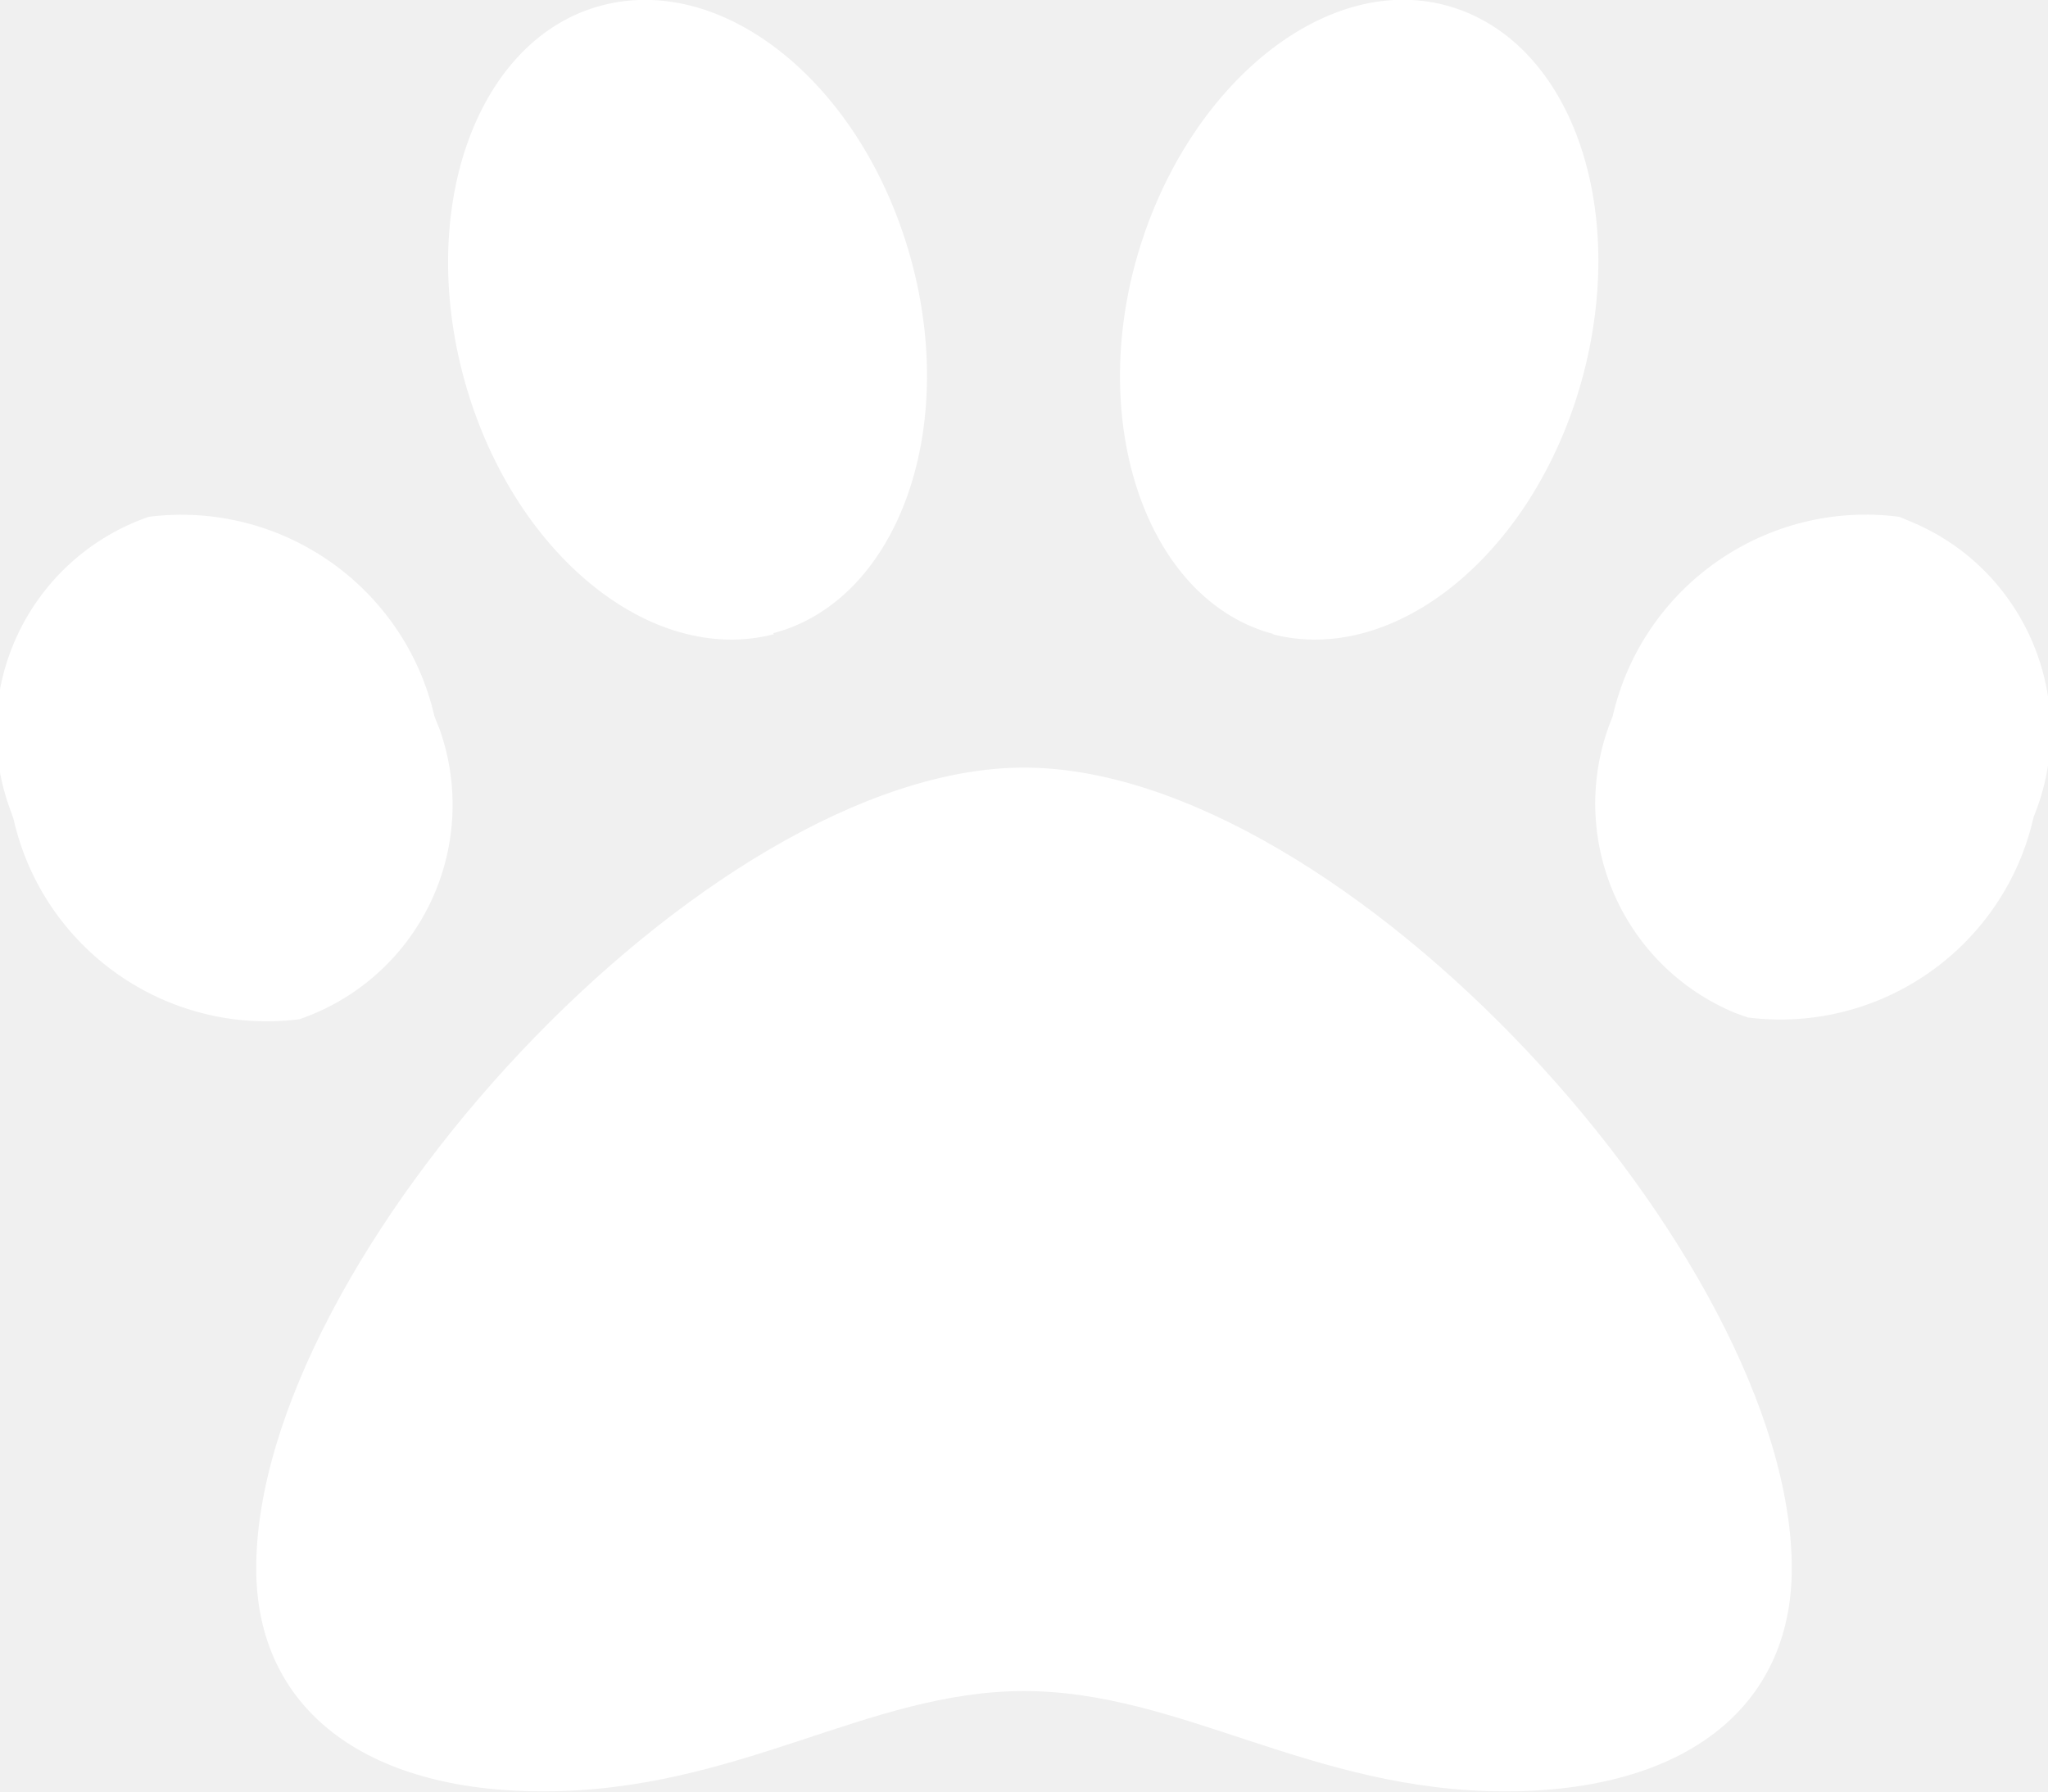
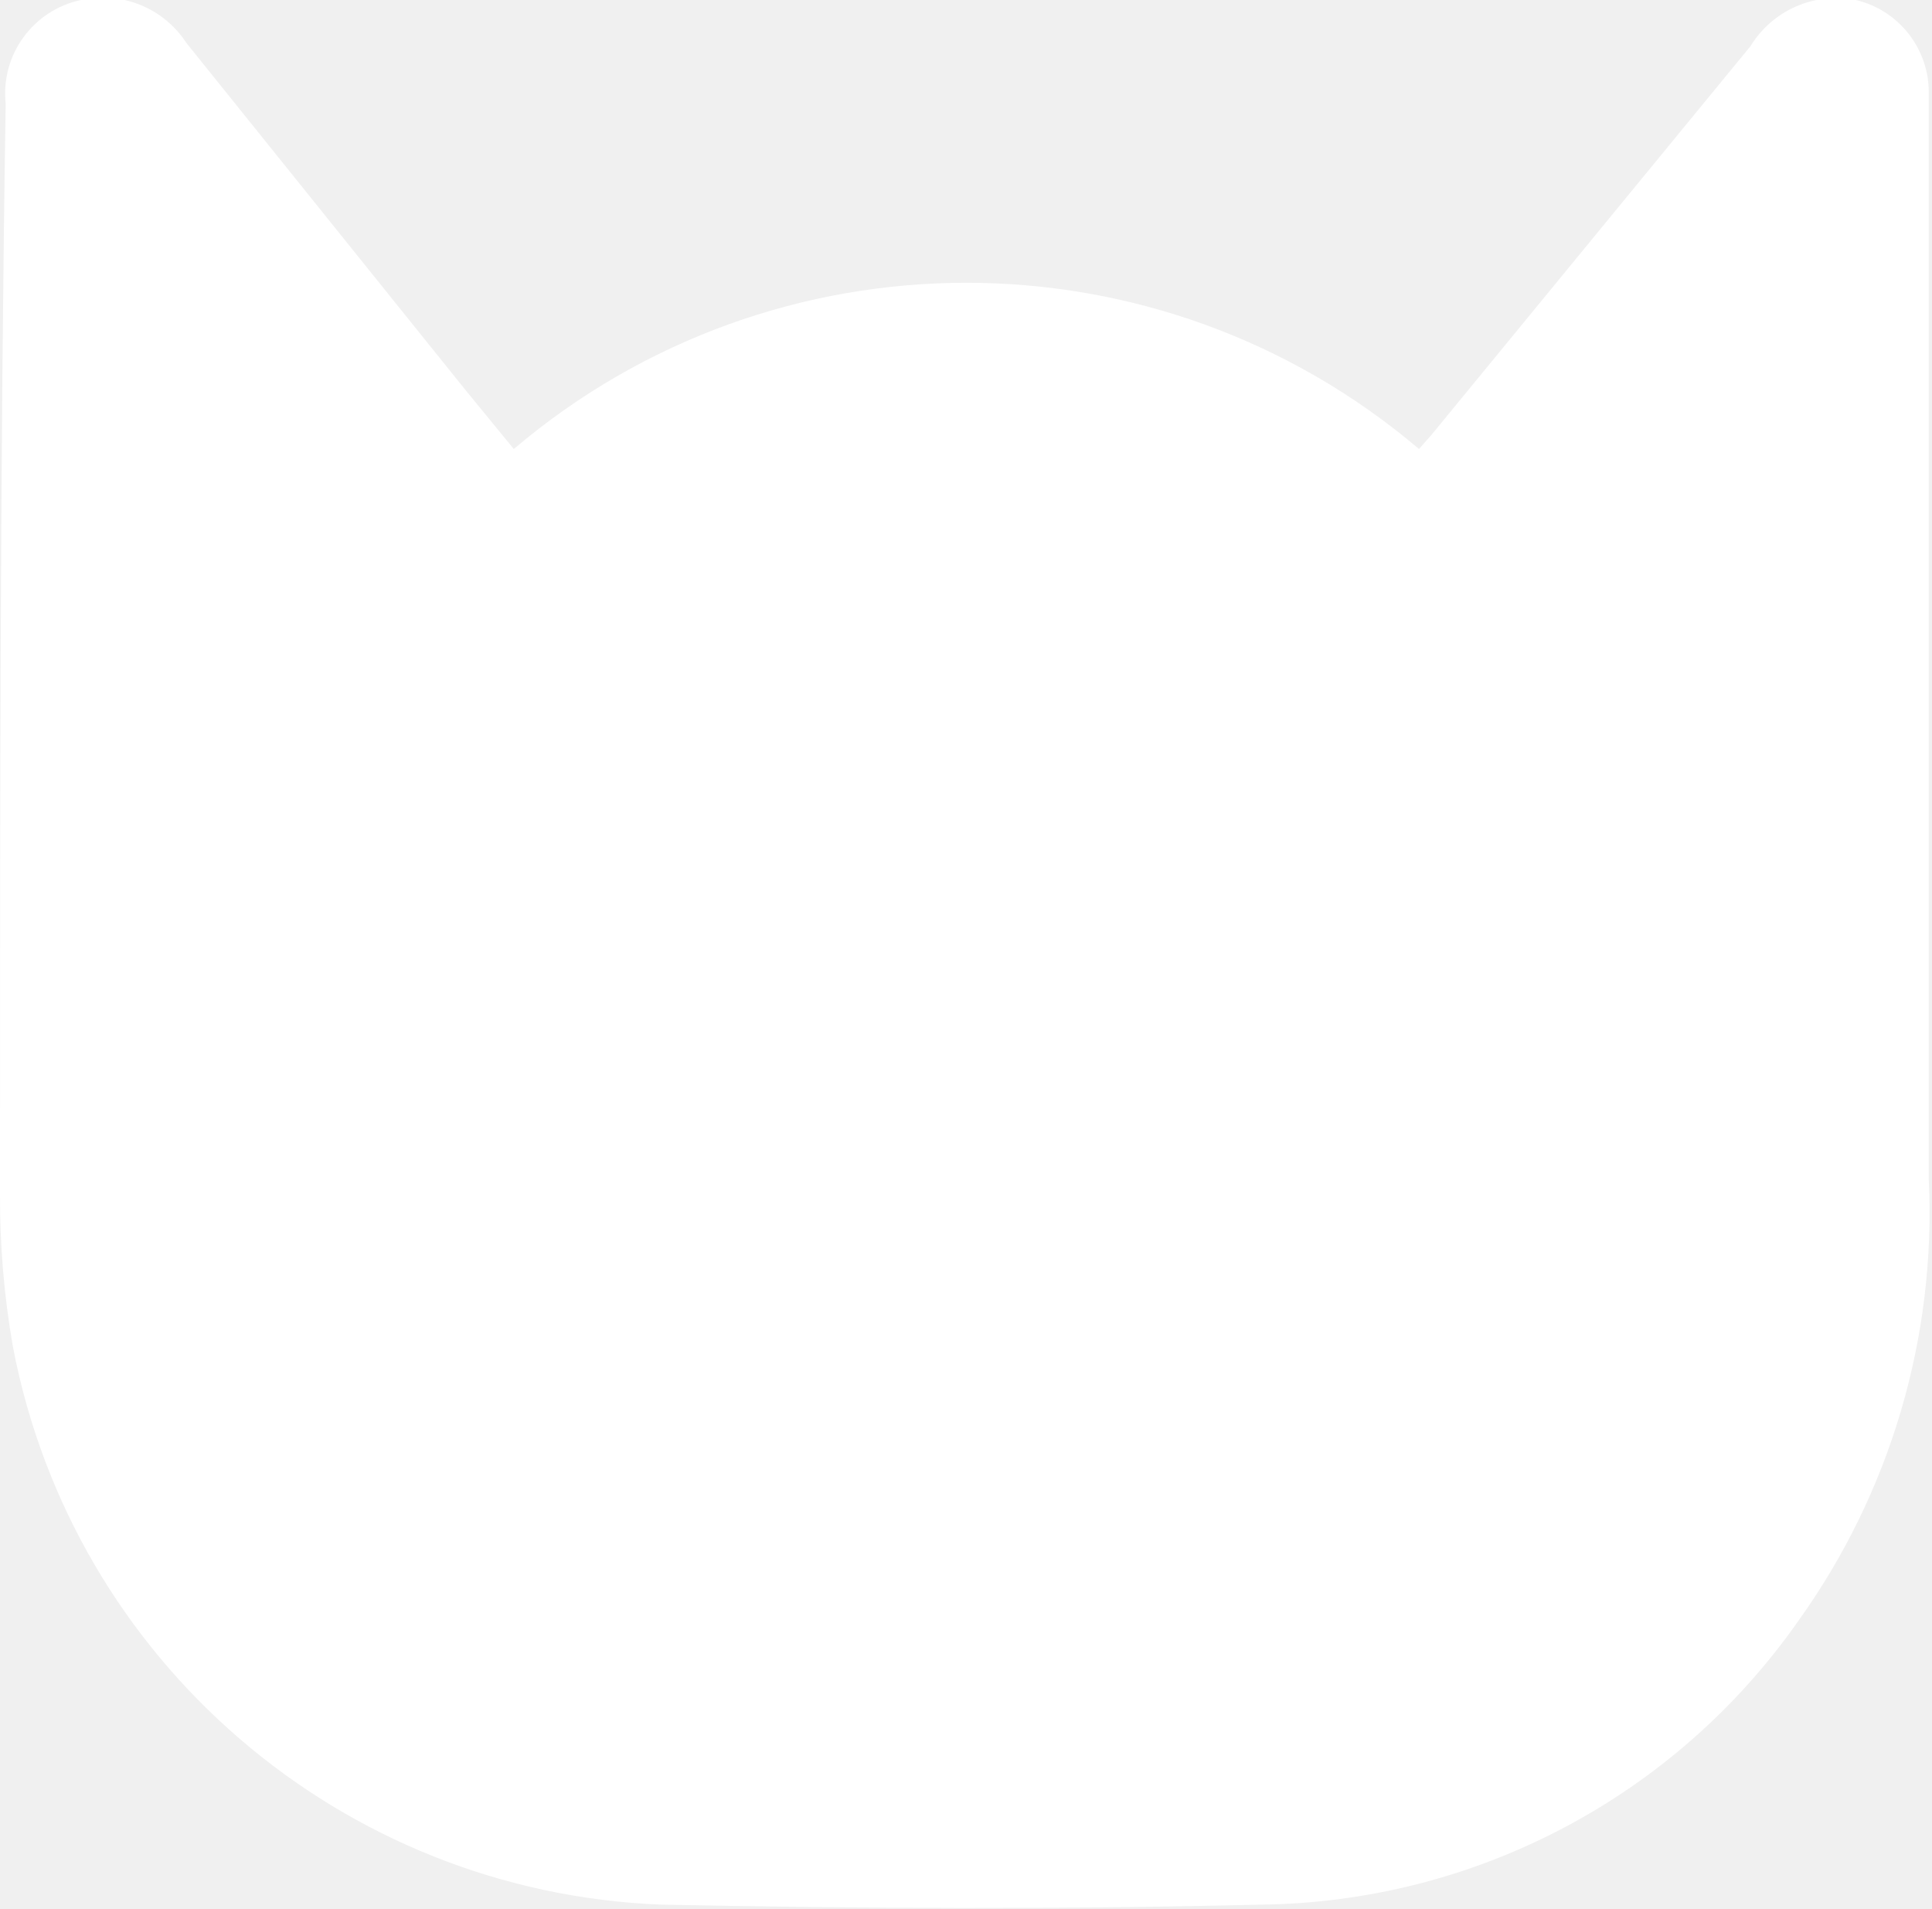
- <svg xmlns="http://www.w3.org/2000/svg" id="圖層_1" data-name="圖層 1" viewBox="0 0 22.86 20">
+ <svg xmlns="http://www.w3.org/2000/svg" id="圖層_1" data-name="圖層 1" viewBox="0 0 23.84 23.55">
  <defs>
    <style>.cls-1{fill:#fff;}</style>
  </defs>
-   <path class="cls-1" d="M11.43,8.57c-3.55,0-8.57,5.48-8.57,8.94,0,1.56,1.2,2.49,3.2,2.49,2.18,0,3.62-1.12,5.37-1.12S14.64,20,16.8,20c2,0,3.2-.93,3.2-2.49C20,14.05,15,8.57,11.43,8.57ZM4.85,8A2.9,2.9,0,0,0,1.66,5.77,2.53,2.53,0,0,0,.1,9l.05.14a2.9,2.9,0,0,0,3.19,2.24A2.53,2.53,0,0,0,4.91,8.15Zm3.78-.93C10,6.71,10.7,4.84,10.17,2.9S8.1-.3,6.72.06,4.65,2.29,5.18,4.23,7.26,7.44,8.64,7.08ZM21.2,5.77A2.9,2.9,0,0,0,18,8a2.53,2.53,0,0,0,1.37,3.31l.14.05A2.9,2.9,0,0,0,22.7,9.12a2.53,2.53,0,0,0-1.38-3.3Zm-7,1.31c1.38.36,2.93-.91,3.46-2.85S17.52.43,16.14.06,13.21,1,12.68,2.91s.16,3.81,1.54,4.17Z" />
+   <path class="cls-1" d="M6.34,5.54a8.63,8.63,0,0,1,11.17,0l.15-.17L21.6.57A1.24,1.24,0,0,1,22.9,0a1.17,1.17,0,0,1,.9,1.16c0,.85,0,1.7,0,2.55,0,3.61,0,7.23,0,10.84A8.64,8.64,0,0,1,22.19,20a8.21,8.21,0,0,1-6.63,3.5c-2.46.06-4.93.05-7.4,0a8.48,8.48,0,0,1-8-6.88A10.67,10.67,0,0,1,0,14.72c0-4.48,0-9,.07-13.44A1.18,1.18,0,0,1,1,0a1.23,1.23,0,0,1,1.3.53L5.75,4.82Z" />
</svg>
